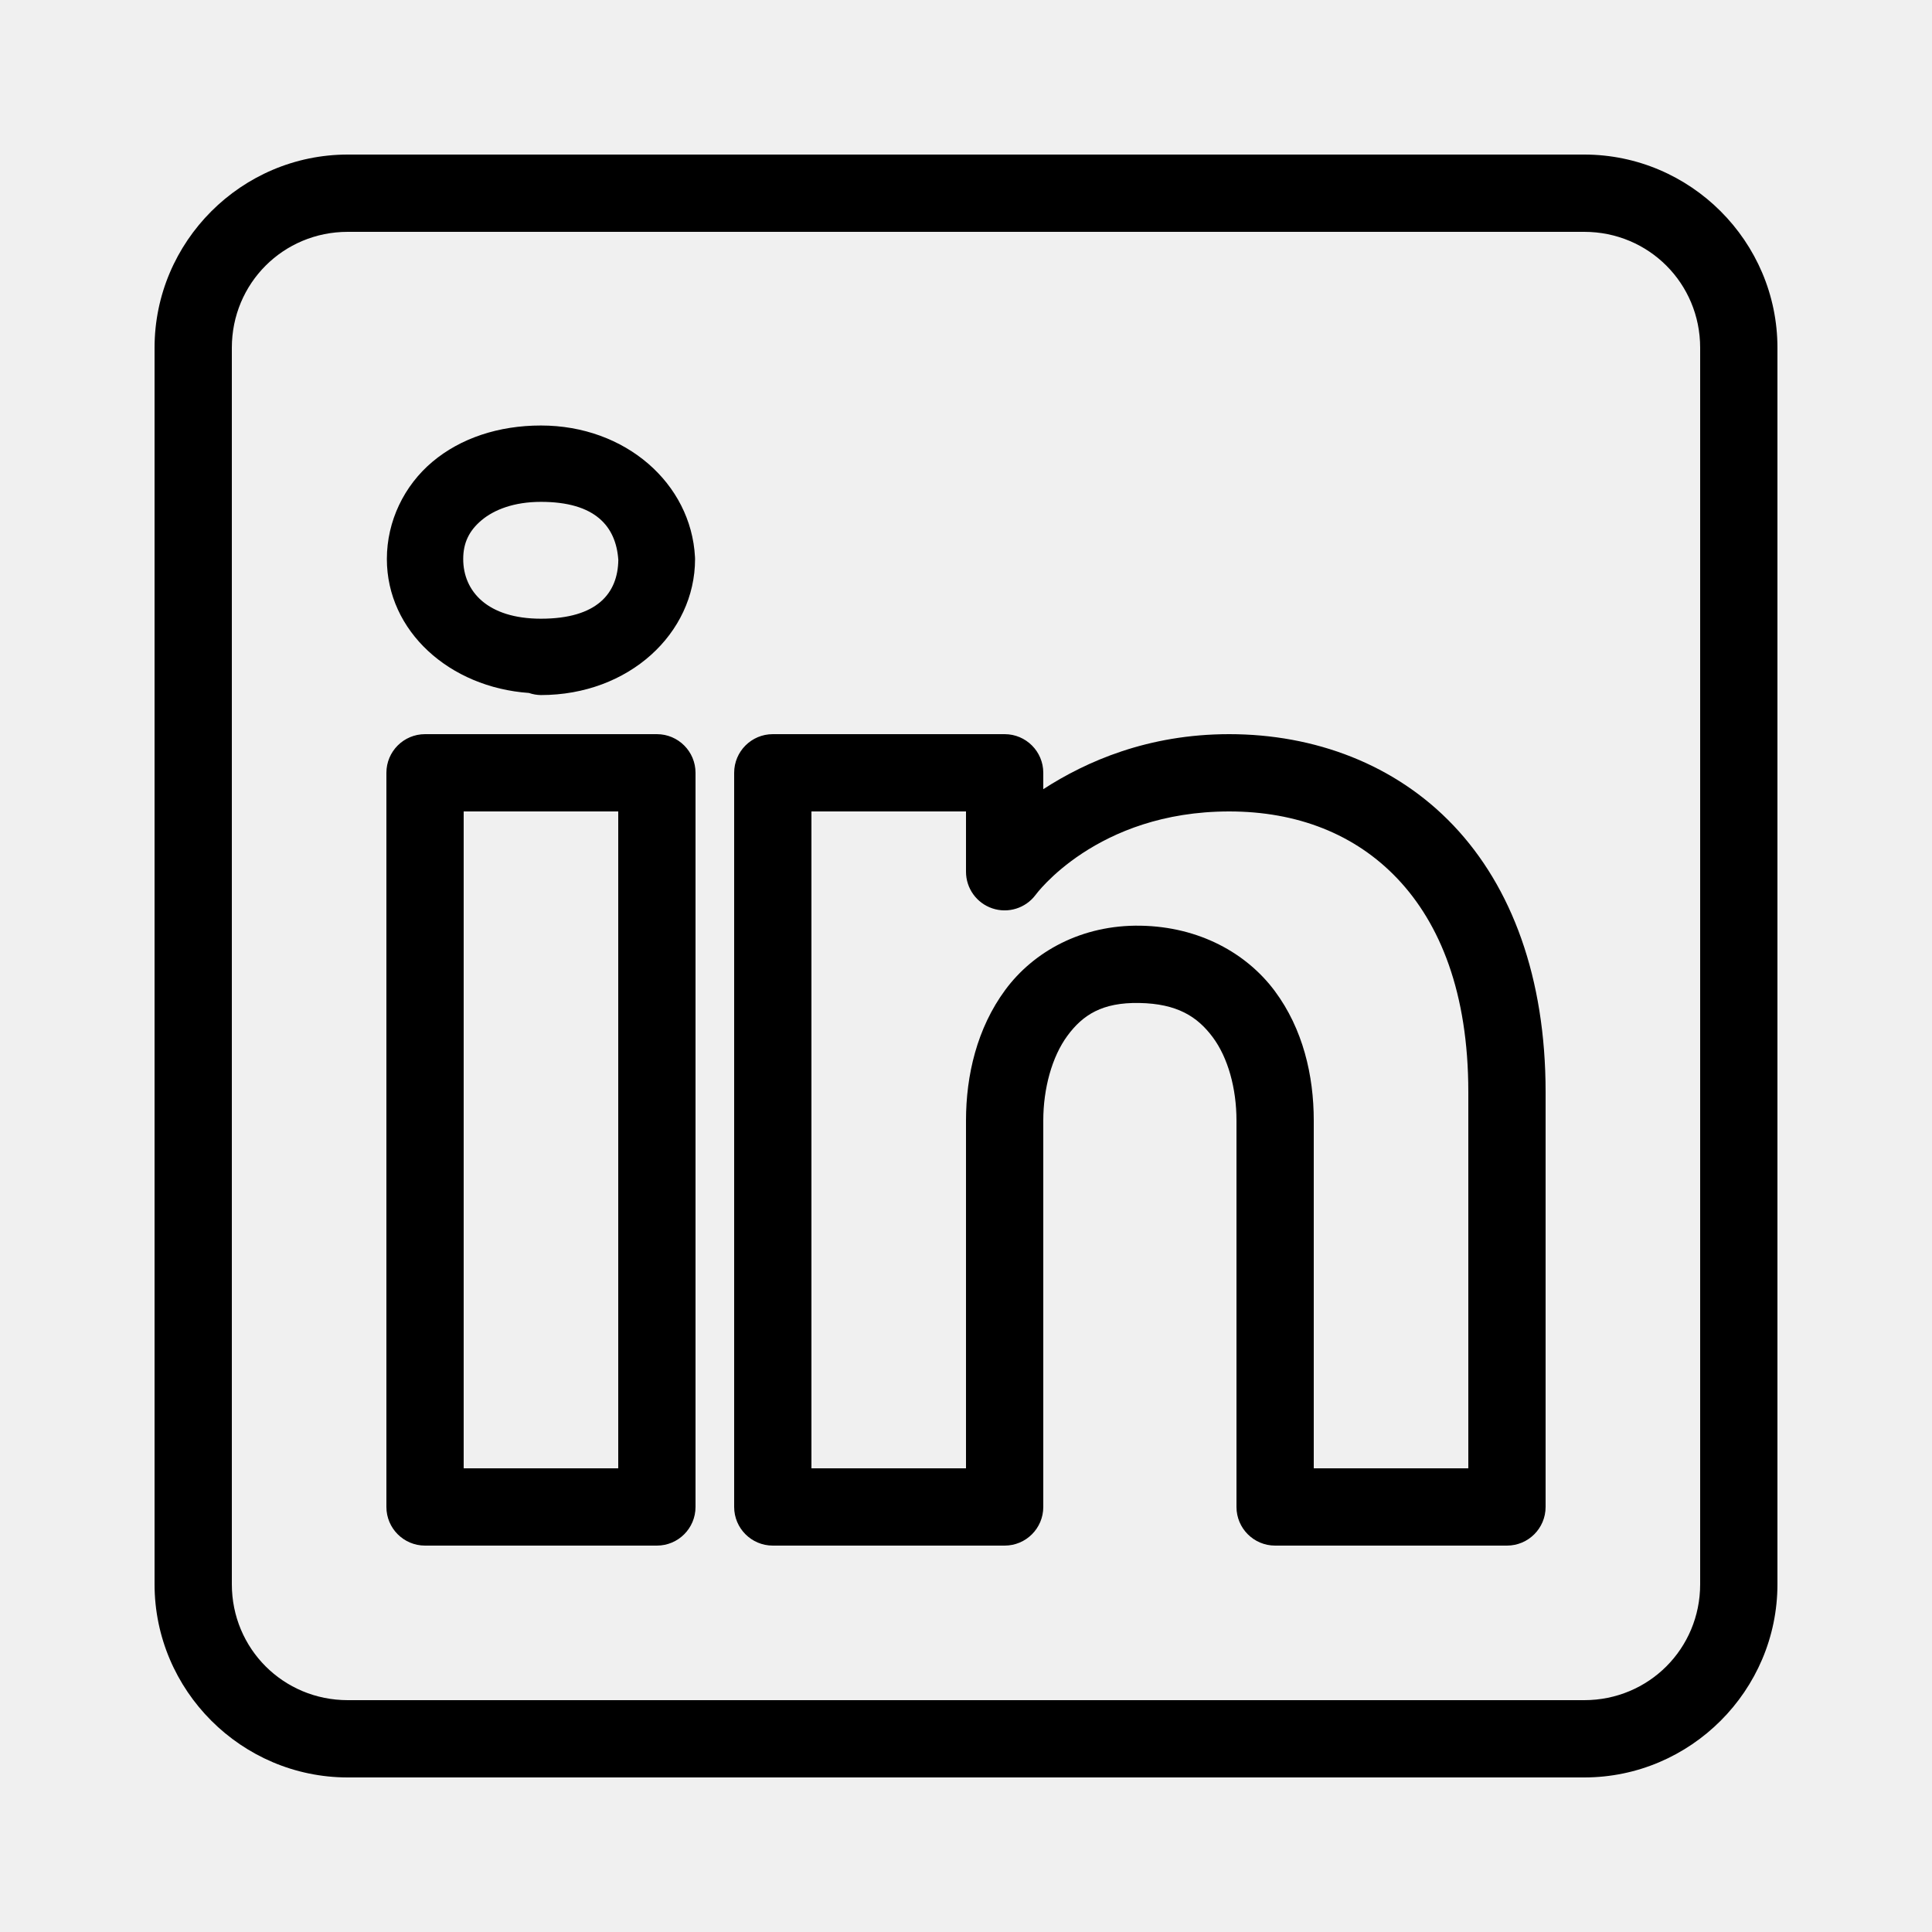
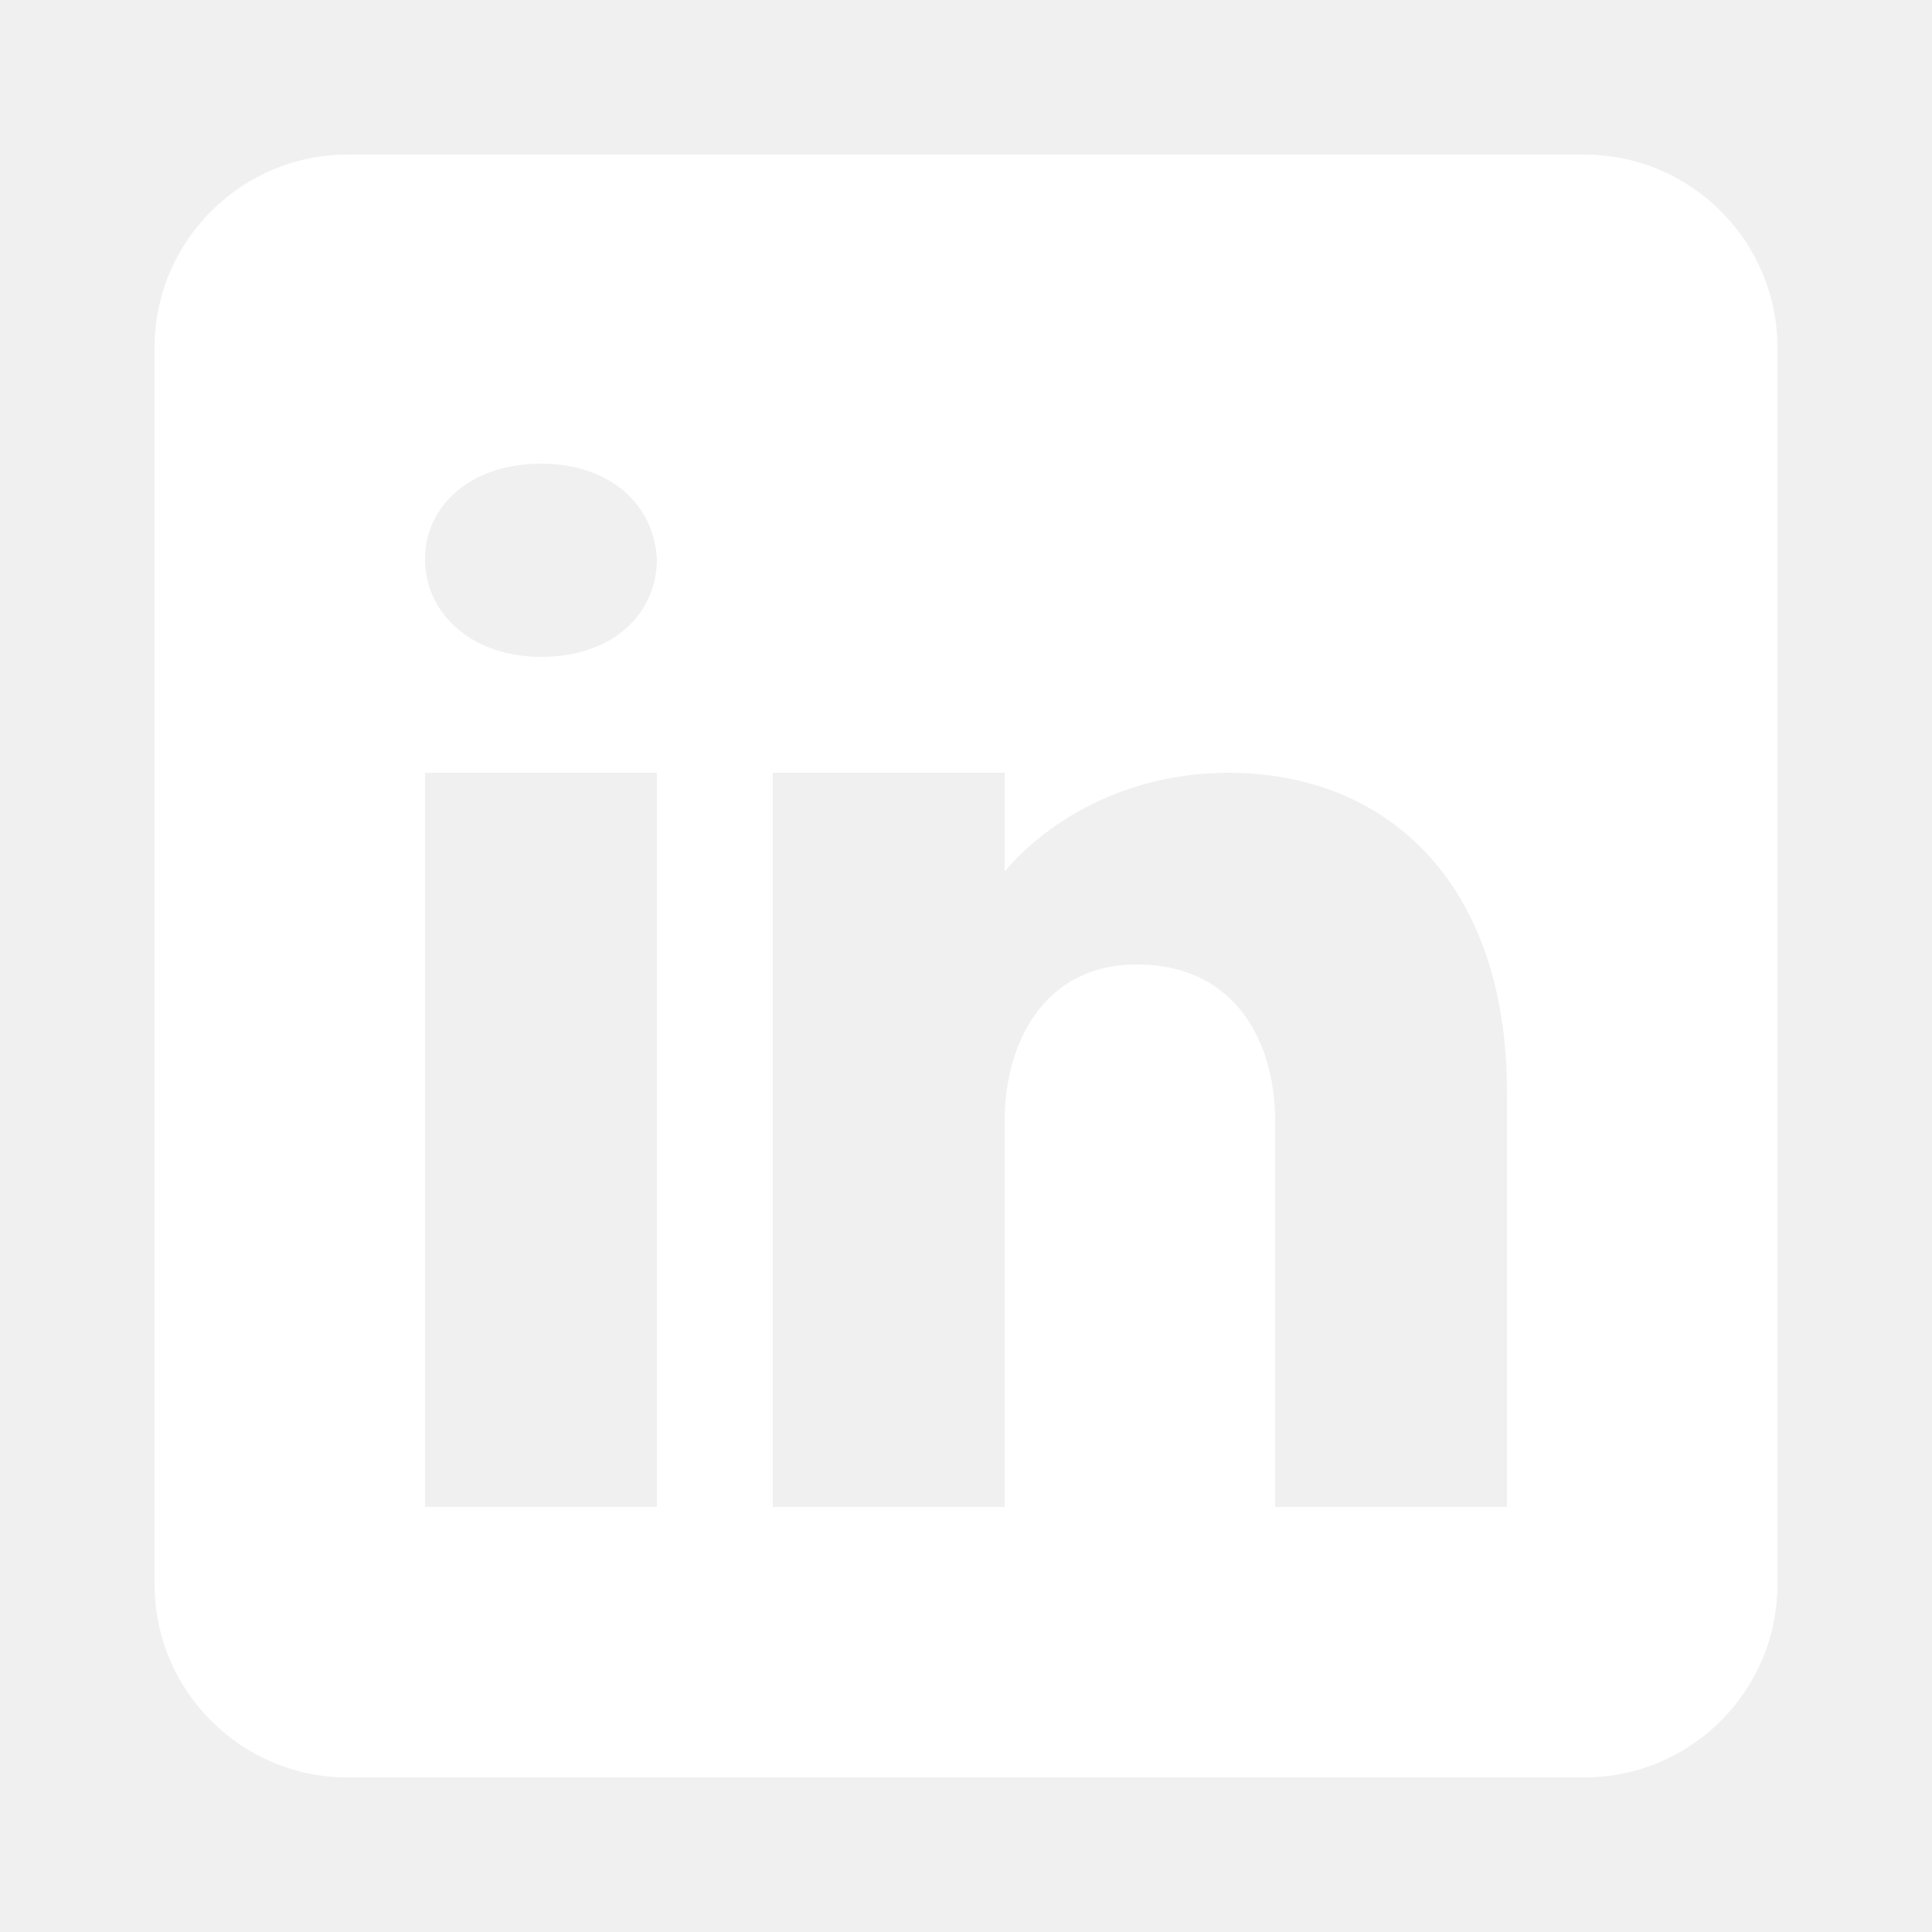
- <svg xmlns="http://www.w3.org/2000/svg" viewBox="0 0 50 50" width="50px" height="50px">
-   <path d="M 9 4 C 6.25 4 4 6.25 4 9 L 4 41 C 4 43.75 6.25 46 9 46 L 41 46 C 43.75 46 46 43.75 46 41 L 46 9 C 46 6.25 43.75 4 41 4 L 9 4 z M 9 6 L 41 6 C 42.668 6 44 7.332 44 9 L 44 41 C 44 42.668 42.668 44 41 44 L 9 44 C 7.332 44 6 42.668 6 41 L 6 9 C 6 7.332 7.332 6 9 6 z M 14 11.012 C 12.905 11.012 11.919 11.339 11.189 11.953 C 10.46 12.567 10.012 13.485 10.012 14.467 C 10.012 16.334 11.631 17.79 13.691 17.934 A 0.988 0.988 0 0 0 13.695 17.936 A 0.988 0.988 0 0 0 14 17.988 C 16.273 17.988 17.988 16.396 17.988 14.467 A 0.988 0.988 0 0 0 17.986 14.414 C 17.885 12.514 16.19 11.012 14 11.012 z M 14 12.988 C 15.392 12.988 15.942 13.61 16.002 14.492 C 15.99 15.348 15.46 16.012 14 16.012 C 12.615 16.012 11.988 15.302 11.988 14.467 C 11.988 14.049 12.141 13.734 12.461 13.465 C 12.781 13.195 13.295 12.988 14 12.988 z M 11 19 A 1 1 0 0 0 10 20 L 10 39 A 1 1 0 0 0 11 40 L 17 40 A 1 1 0 0 0 18 39 L 18 33.135 L 18 20 A 1 1 0 0 0 17 19 L 11 19 z M 20 19 A 1 1 0 0 0 19 20 L 19 39 A 1 1 0 0 0 20 40 L 26 40 A 1 1 0 0 0 27 39 L 27 29 C 27 28.17 27.226 27.345 27.625 26.805 C 28.024 26.264 28.526 25.94 29.482 25.957 C 30.468 25.974 30.99 26.312 31.385 26.842 C 31.78 27.372 32 28.167 32 29 L 32 39 A 1 1 0 0 0 33 40 L 39 40 A 1 1 0 0 0 40 39 L 40 28.262 C 40 25.3 39.123 22.954 37.619 21.367 C 36.115 19.78 34.024 19 31.812 19 C 29.71 19 28.111 19.705 27 20.424 L 27 20 A 1 1 0 0 0 26 19 L 20 19 z M 12 21 L 16 21 L 16 33.135 L 16 38 L 12 38 L 12 21 z M 21 21 L 25 21 L 25 22.561 A 1 1 0 0 0 26.799 23.162 C 26.799 23.162 28.369 21 31.812 21 C 33.566 21 35.069 21.583 36.168 22.742 C 37.267 23.902 38 25.688 38 28.262 L 38 38 L 34 38 L 34 29 C 34 27.833 33.72 26.627 32.99 25.646 C 32.26 24.666 31.032 23.983 29.518 23.957 C 27.996 23.93 26.748 24.627 26.016 25.619 C 25.284 26.611 25 27.83 25 29 L 25 38 L 21 38 L 21 21 z" />
+ <svg xmlns="http://www.w3.org/2000/svg" fill="#FFFFFF" viewBox="0 0 50 50" width="100px" height="100px">
+   <path d="M41,4H9C6.24,4,4,6.24,4,9v32c0,2.76,2.24,5,5,5h32c2.76,0,5-2.24,5-5V9C46,6.24,43.76,4,41,4z M17,20v19h-6V20H17z M11,14.47c0-1.4,1.2-2.47,3-2.47s2.93,1.07,3,2.47c0,1.4-1.12,2.53-3,2.53C12.2,17,11,15.87,11,14.47z M39,39h-6c0,0,0-9.26,0-10 c0-2-1-4-3.5-4.04h-0.08C27,24.96,26,27.02,26,29c0,0.91,0,10,0,10h-6V20h6v2.56c0,0,1.93-2.56,5.81-2.56 c3.97,0,7.19,2.73,7.19,8.26V39z" />
</svg>
